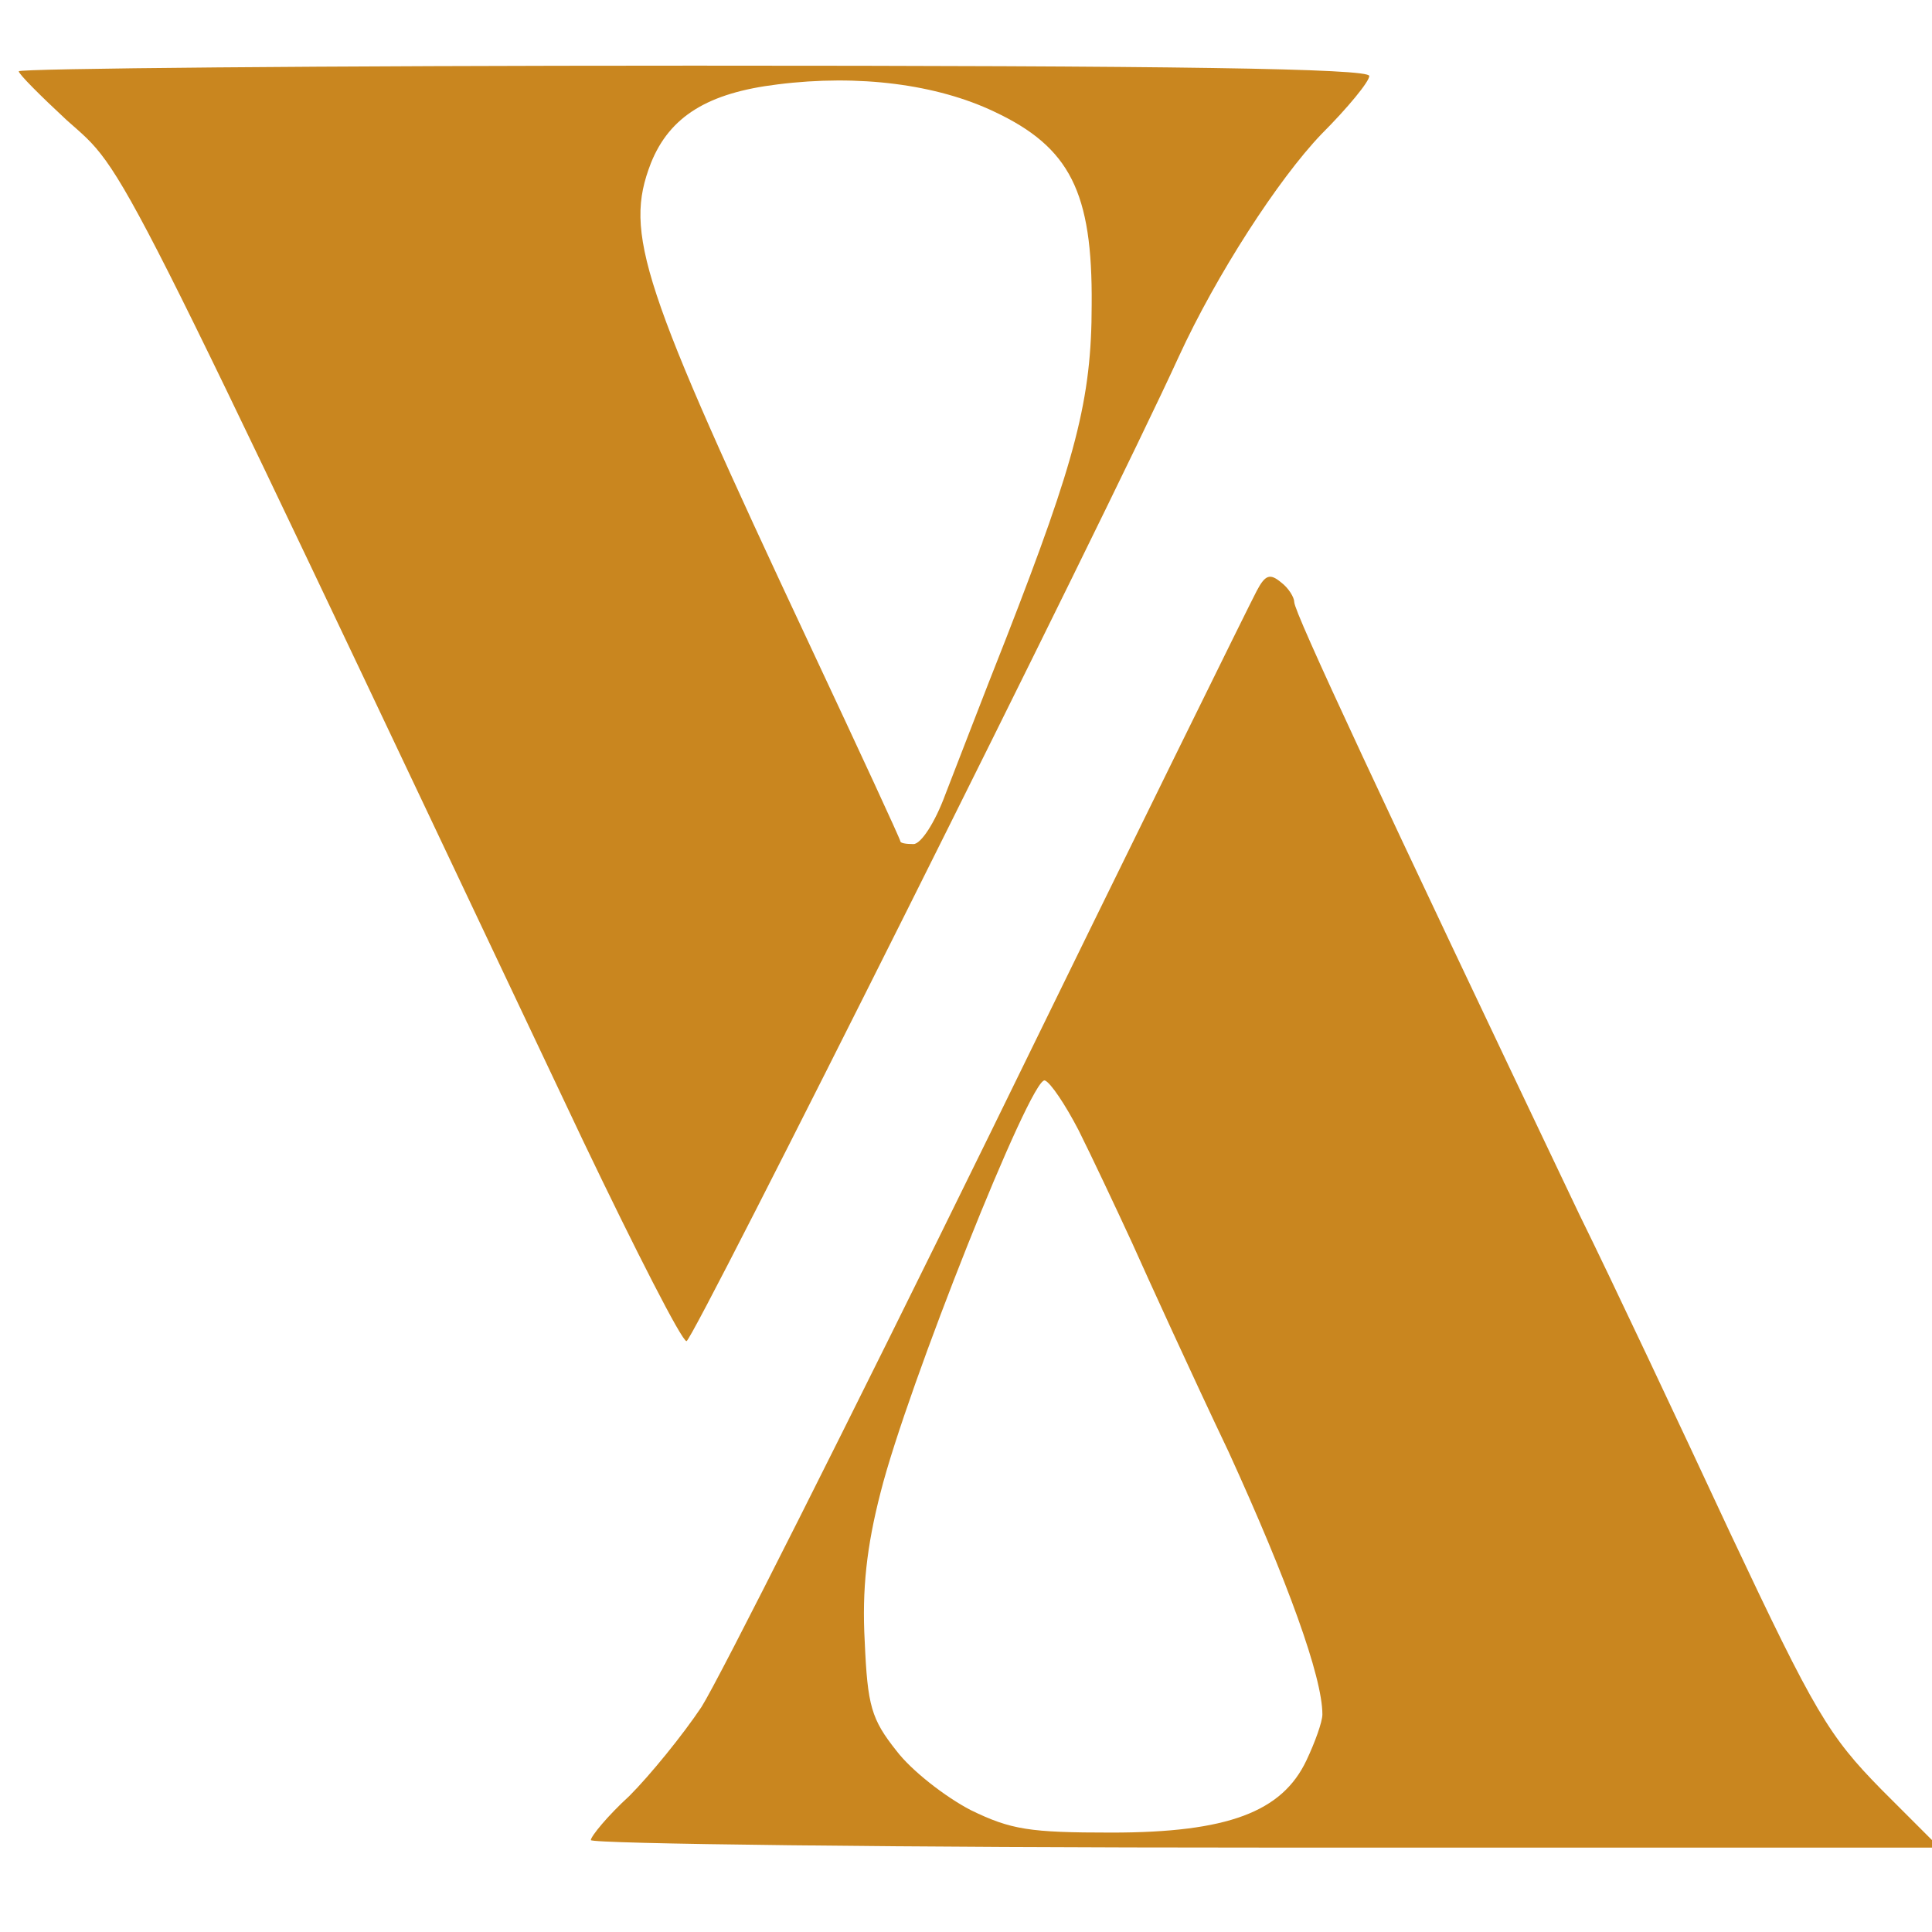
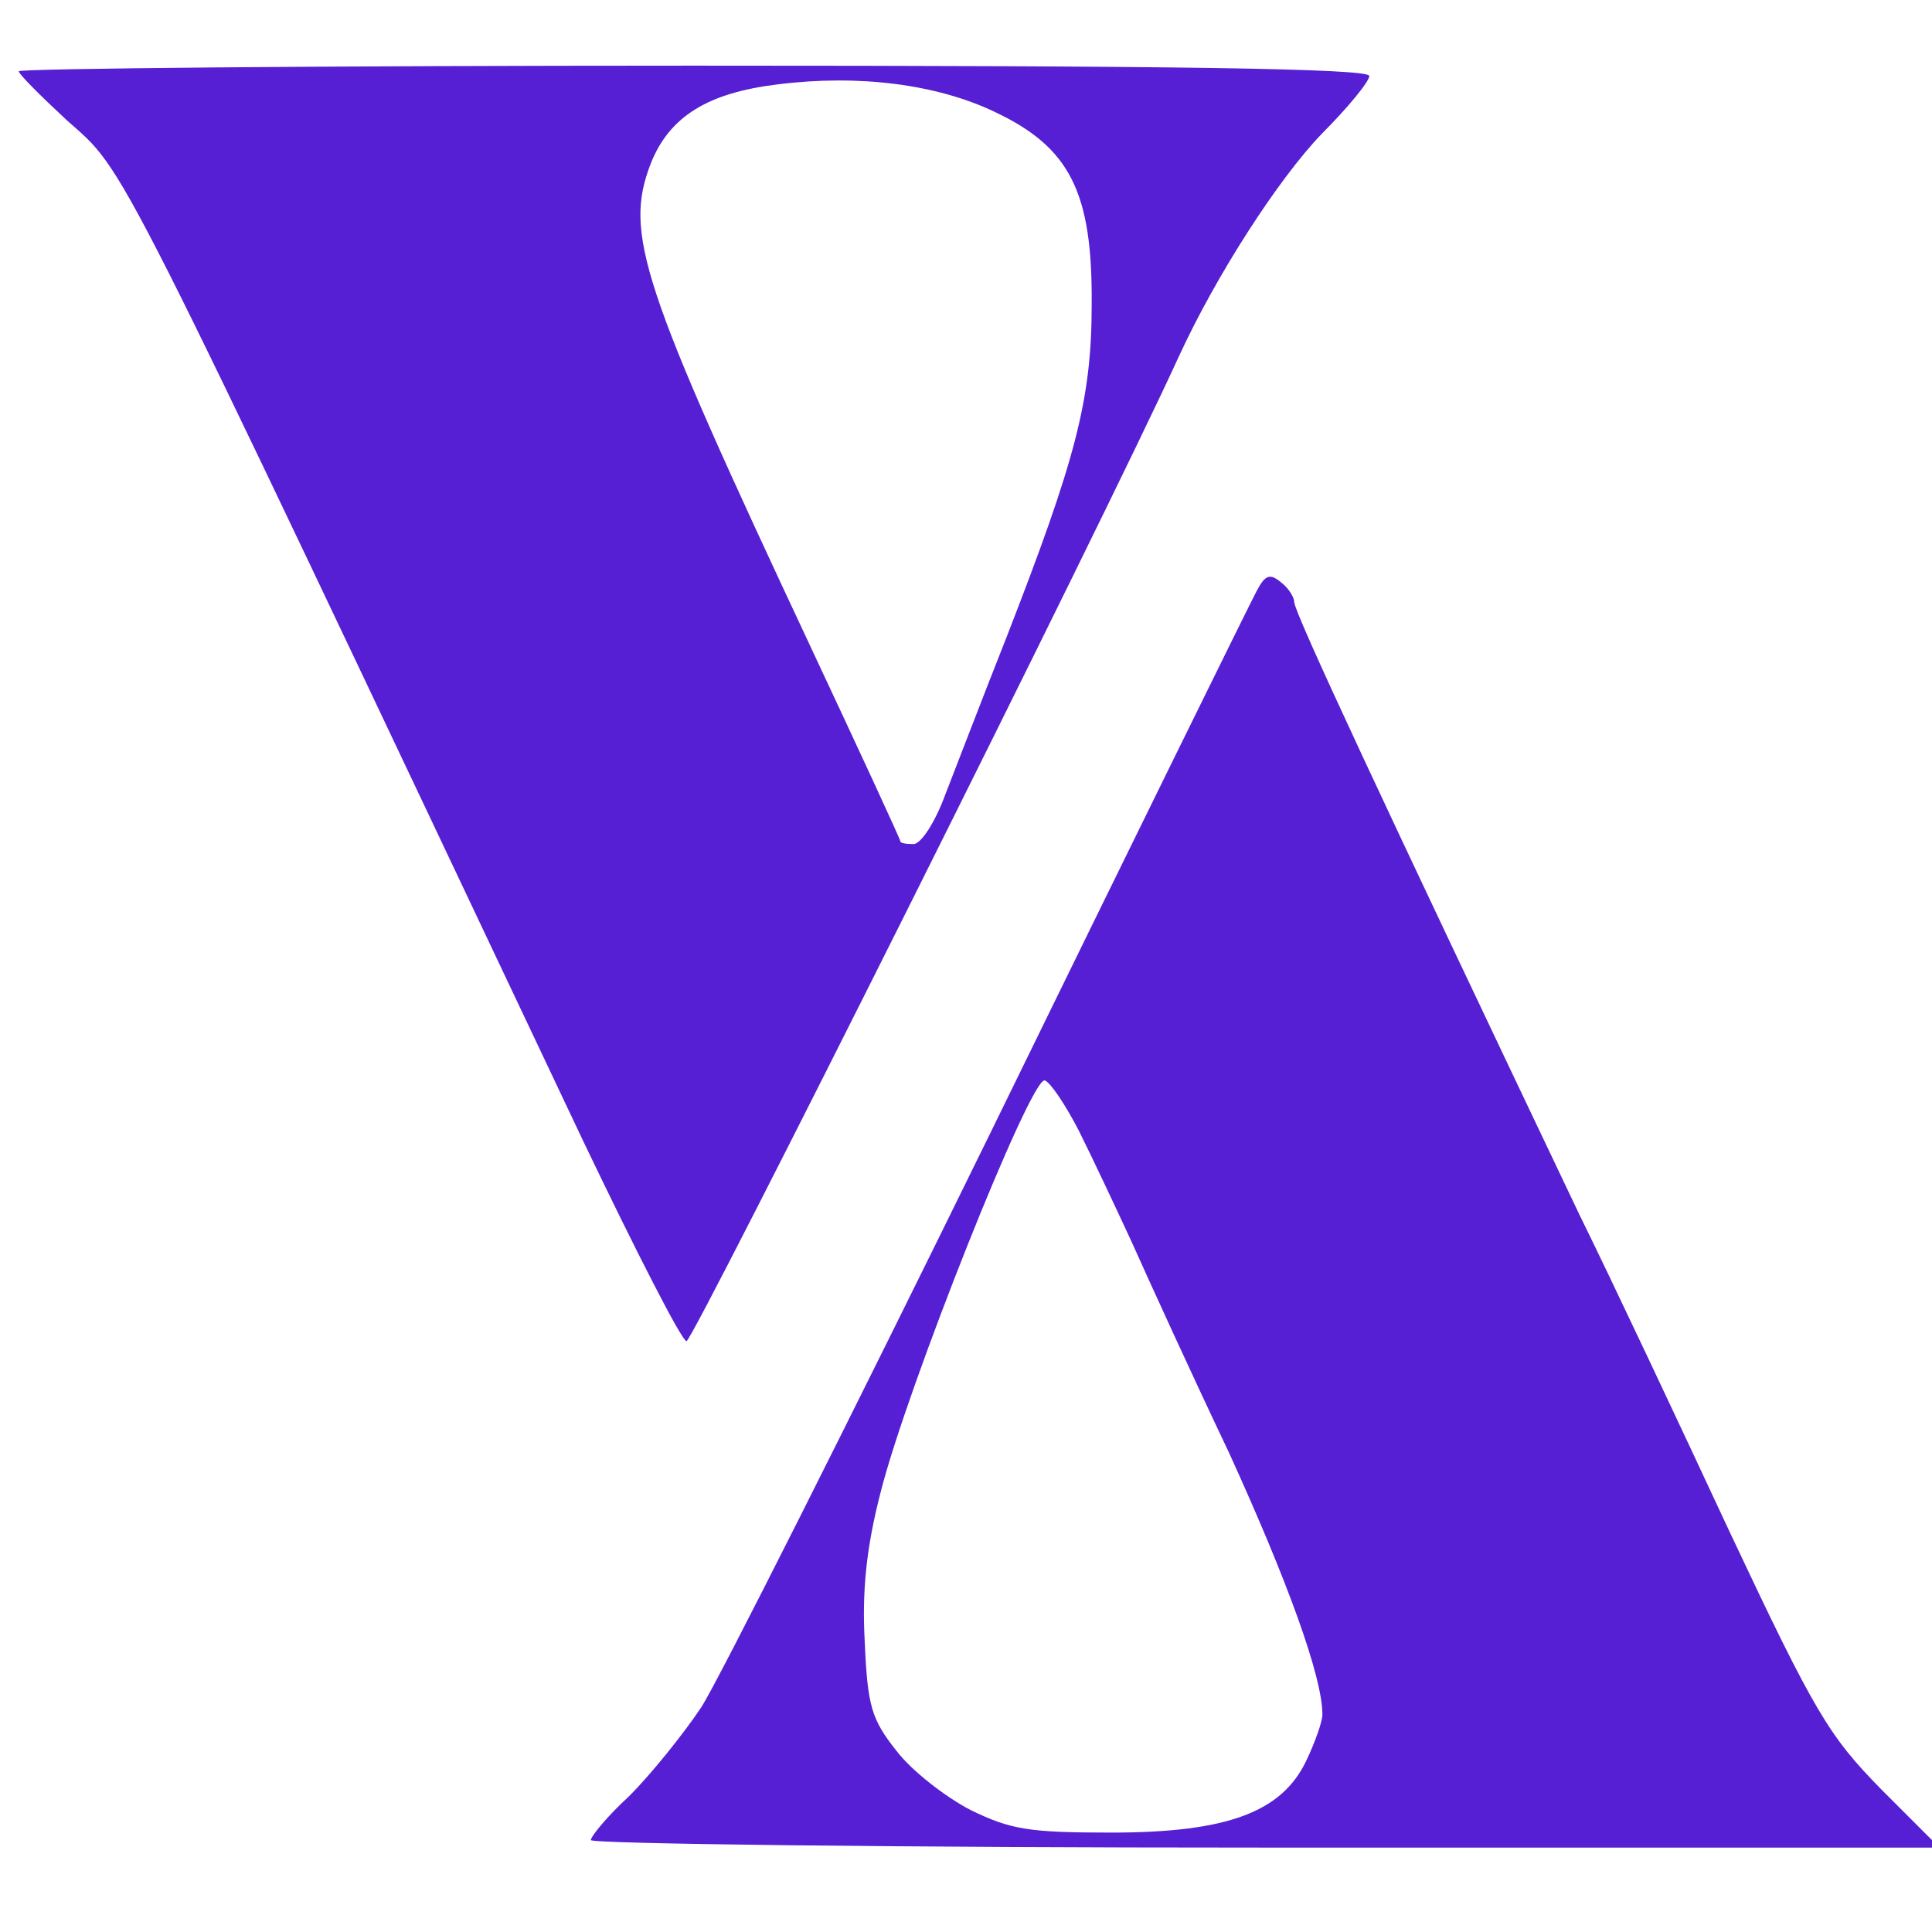
<svg xmlns="http://www.w3.org/2000/svg" version="1.1" width="264pt" height="264pt">
  <svg version="1.1" width="264pt" height="264pt">
    <svg version="1.0" width="264pt" height="264pt" viewBox="26 30 206 206" preserveAspectRatio="xMidYMid meet">
-       <g transform="translate(0,264) scale(0.1,-0.1)" fill="#C9861F" stroke="none">
+       <g transform="translate(0,264) scale(0.1,-0.1)" fill="#561FD4" stroke="none">
        <path d="M280 2264 c0 -3 23 -26 51 -52 65 -58 42 -14 551 -1089 56 -117 105 -213 110 -213 7 0 446 877 525 1050 40 87 106 189 152 237 28 28 51 56 51 62 0 8 -207 11 -720 11 -396 0 -720 -3 -720 -6z m1040 -43 c81 -38 105 -86 104 -206 0 -101 -17 -165 -91 -355 -25 -63 -54 -139 -65 -167 -11 -30 -26 -53 -34 -53 -8 0 -14 1 -14 3 0 2 -43 95 -96 208 -181 386 -199 440 -170 515 20 50 61 75 135 84 87 11 170 0 231 -29z" />
        <path d="M1600 1710 c-6 -11 -134 -271 -284 -578 -150 -306 -289 -582 -308 -612 -20 -30 -55 -73 -77 -95 -23 -21 -41 -43 -41 -47 0 -4 324 -8 719 -8 l719 0 -62 62 c-56 57 -71 82 -161 273 -54 116 -126 269 -161 340 -211 443 -304 642 -304 653 0 5 -6 15 -14 21 -12 10 -17 8 -26 -9z m-190 -575 c14 -28 39 -81 57 -120 17 -38 63 -139 103 -223 63 -138 100 -240 100 -280 0 -8 -8 -30 -17 -49 -26 -55 -84 -77 -208 -77 -87 0 -107 3 -150 24 -27 14 -63 42 -79 63 -27 34 -31 48 -34 117 -3 55 2 101 17 159 28 111 160 443 175 439 6 -2 22 -26 36 -53z" />
      </g>
    </svg>
  </svg>
  <style>@media (prefers-color-scheme: light) { :root { filter: none; } }
        @media (prefers-color-scheme: dark) { :root { filter: contrast(1) brightness(1.2); } }
</style>
</svg>
